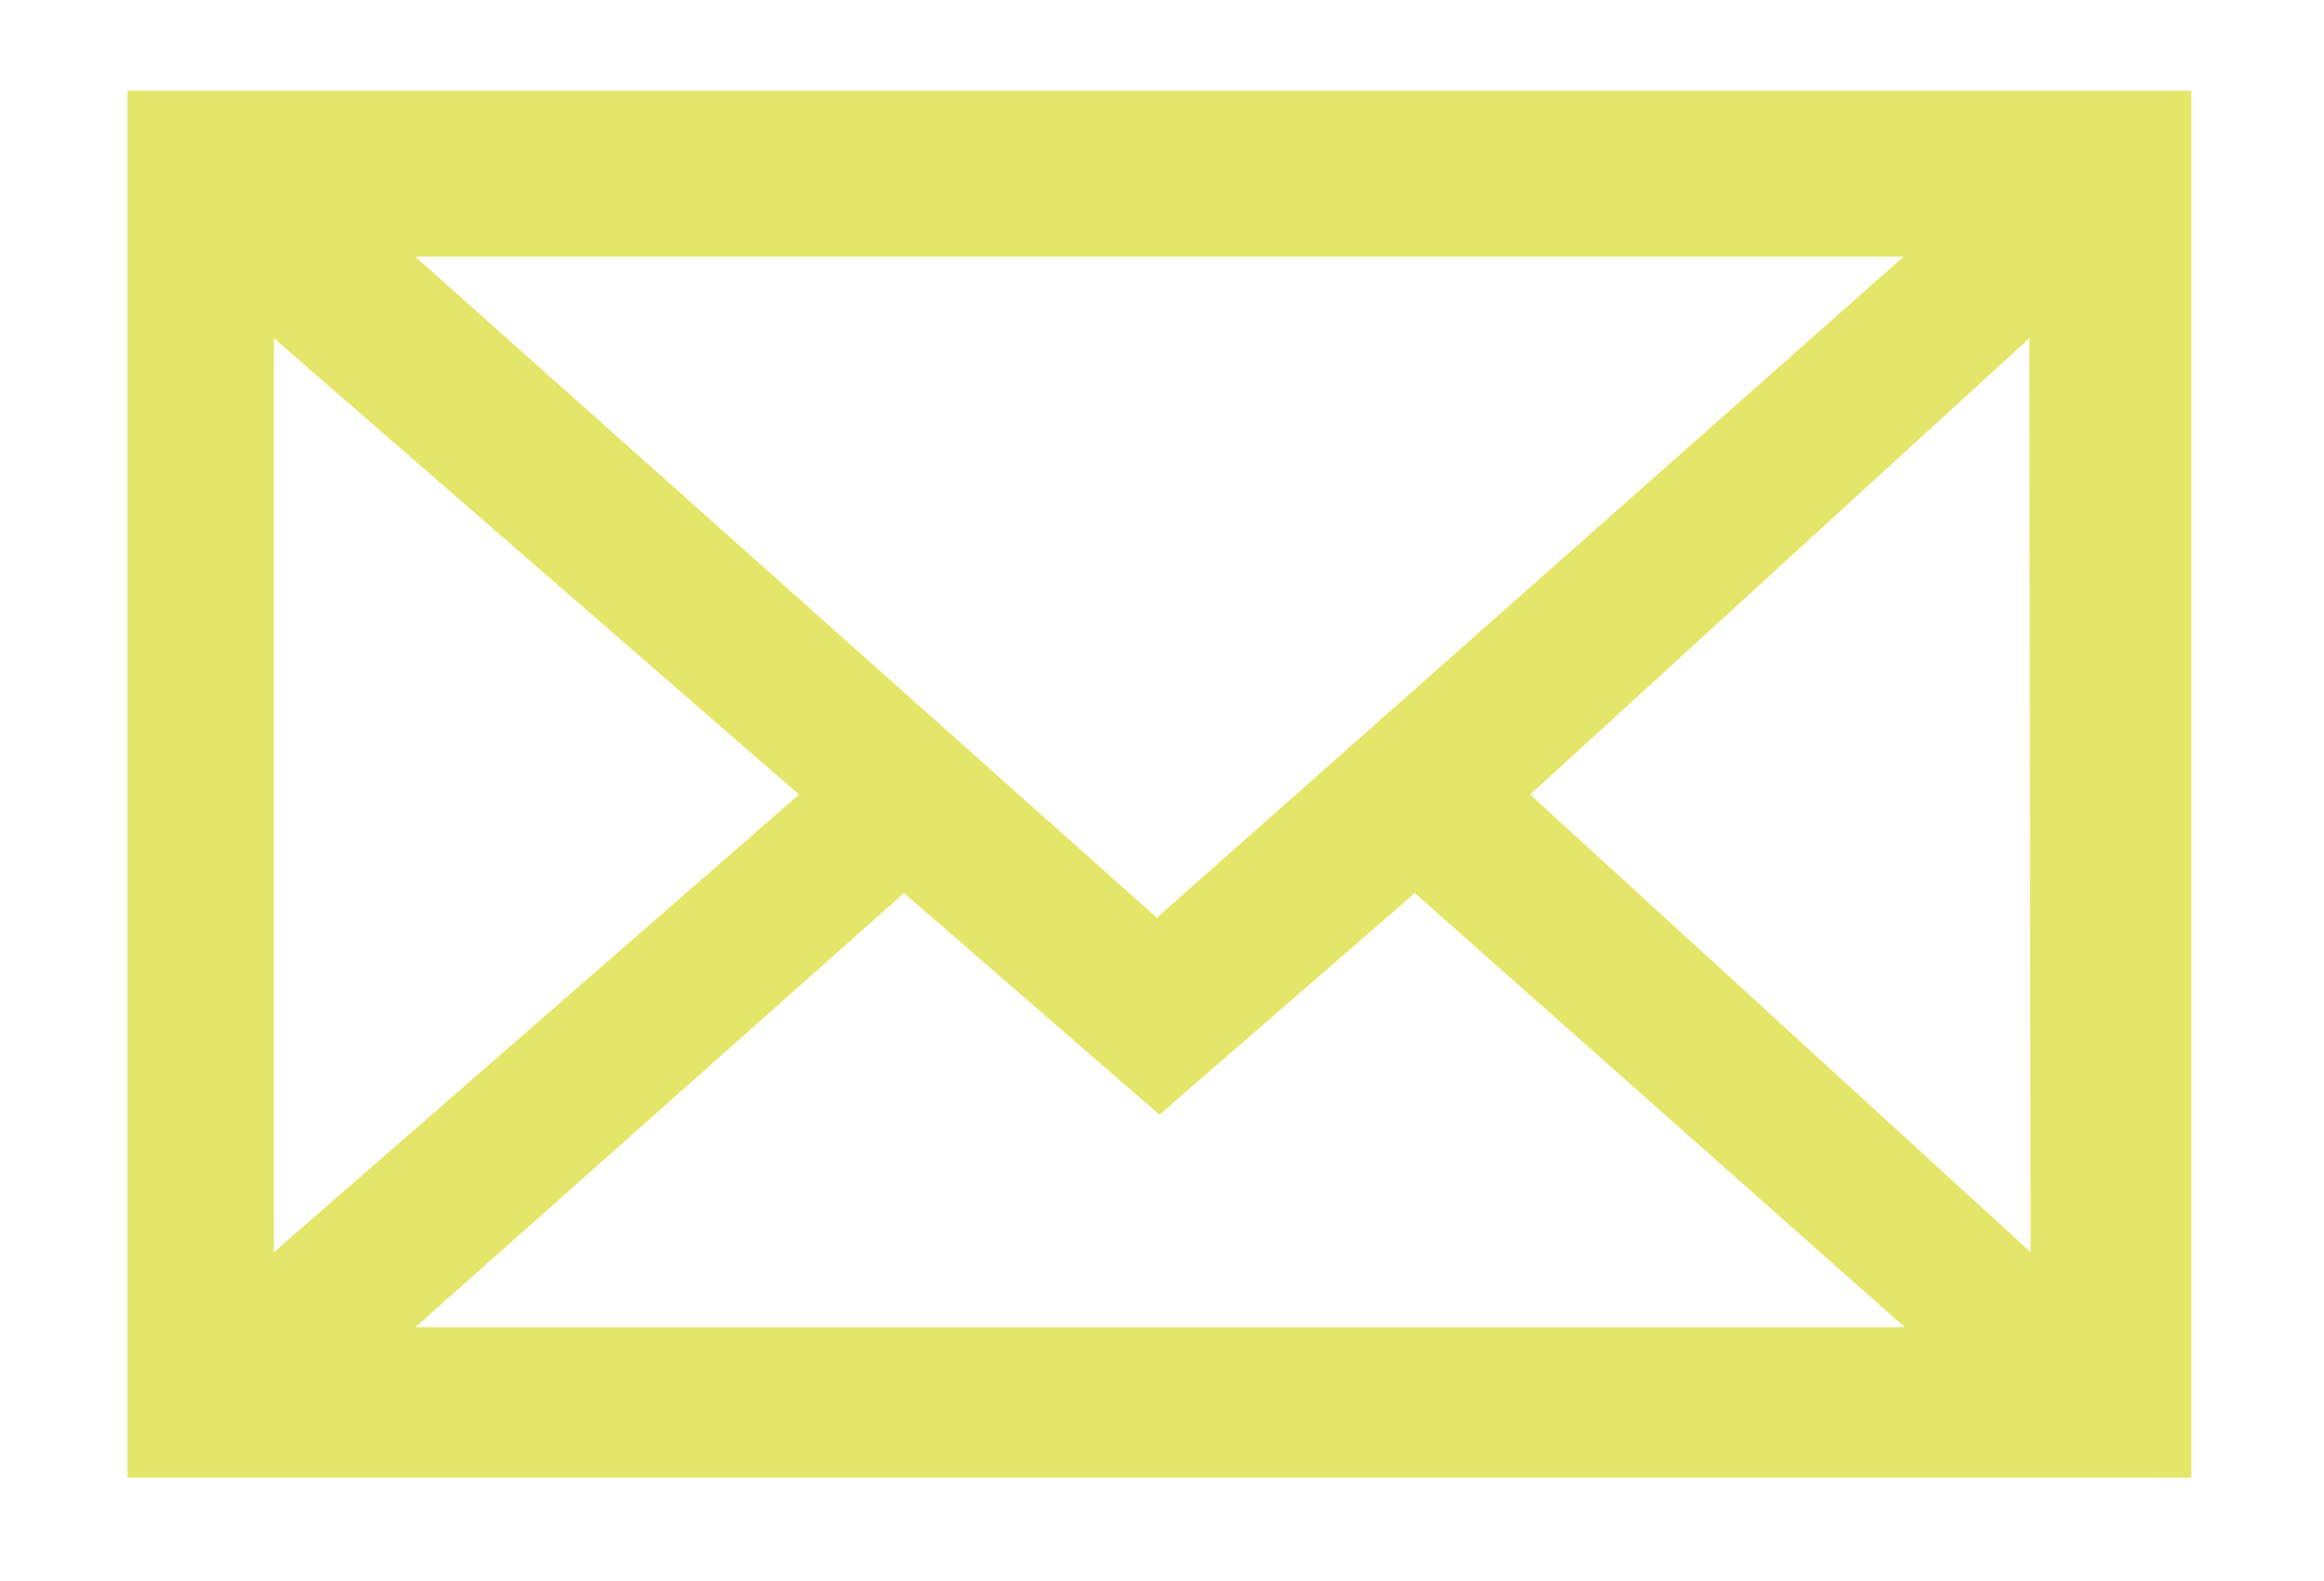
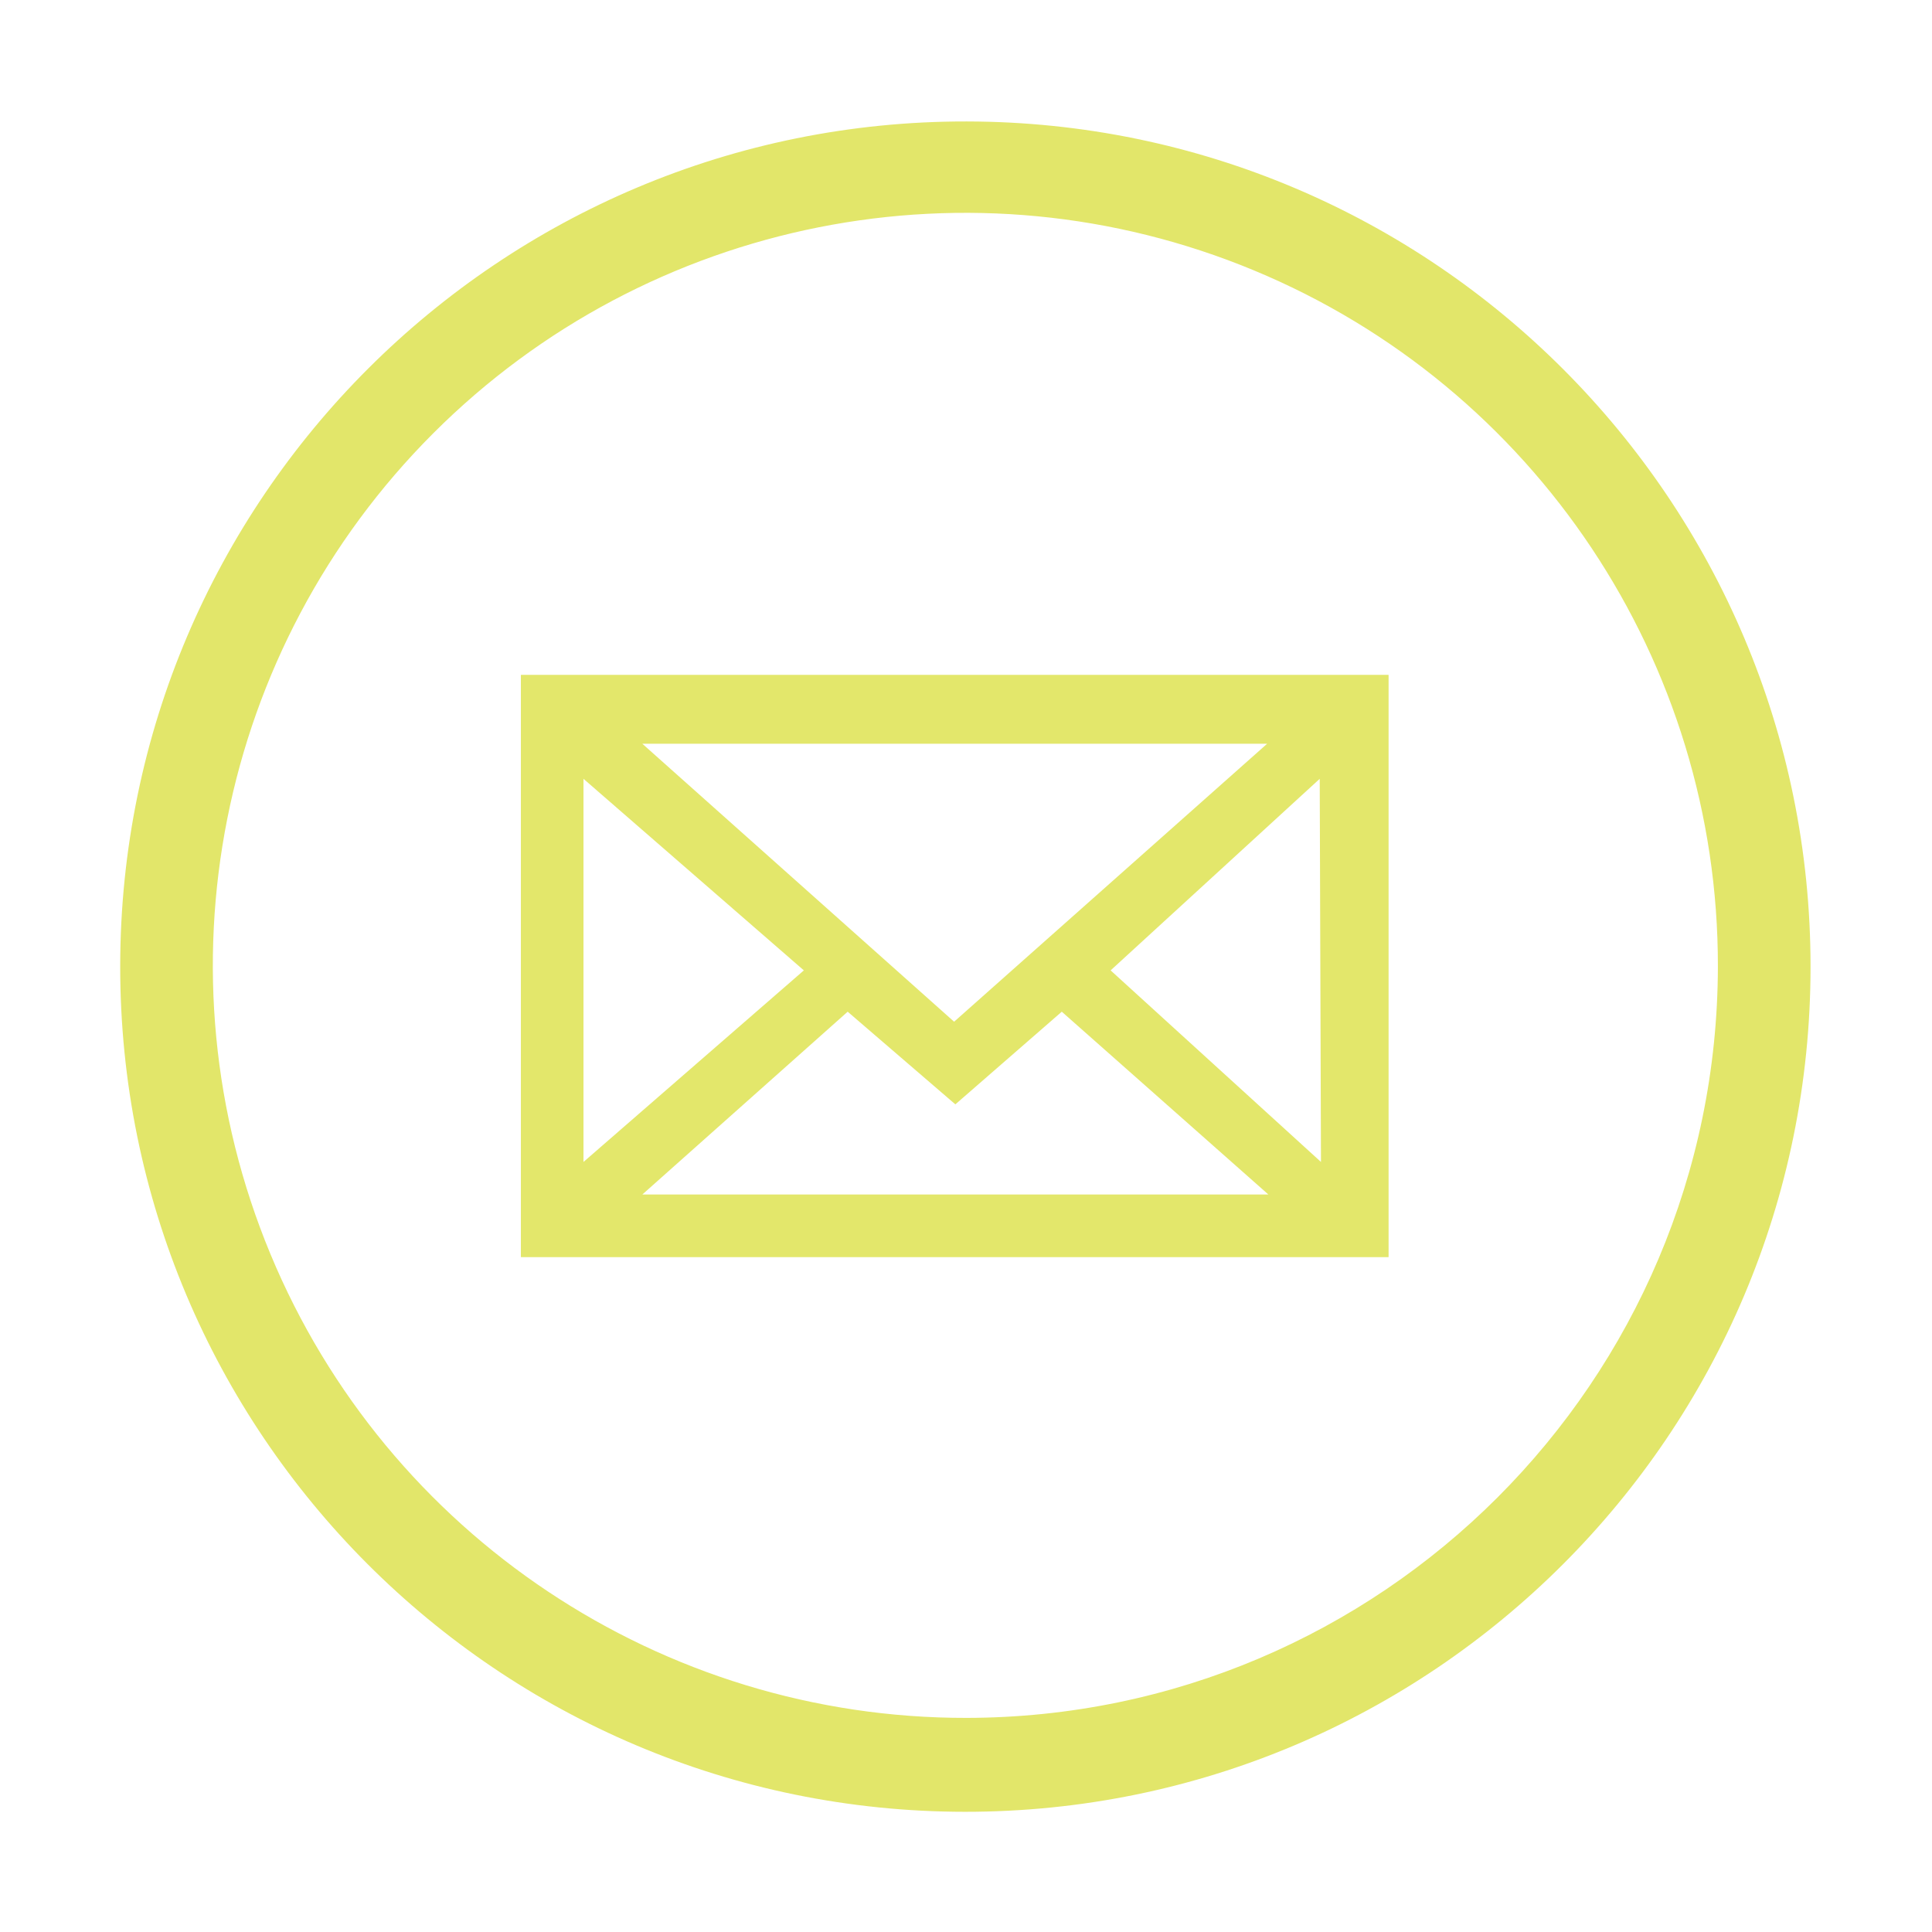
- <svg xmlns="http://www.w3.org/2000/svg" width="2.5in" height="1.7in" viewBox="0 0 179 121.9">
+ <svg xmlns="http://www.w3.org/2000/svg" id="instagram" width="2.1in" height="2.1in" viewBox="0 0 154.3 152.9">
  <g id="email">
-     <path d="M9.7,7V114H168.9V7Zm137,12.8-57.6,51-57.2-51ZM21,26.1,61.5,61.3,21,96.6Zm10.9,76.3L69.6,68.9,89.3,86l19.7-17.1,37.8,33.5Zm124.6-5.8L117.9,61.3l38.5-35.2Z" fill="#e3e668" />
+     <path d="M41.6,53.2V99.7h69.3V53.2Zm59.6,5.5-25,22.2L51.3,58.7ZM46.6,61.5,64.2,76.8,46.6,92.1Zm4.7,33.2L67.7,80.1l8.6,7.4,8.5-7.4,16.5,14.6Zm54.2-2.6L88.7,76.8l16.7-15.3Z" fill="#e3e76b" />
  </g>
+   <path d="M77.2,9a67.5,67.5,0,1,0,67.4,67.5A67.5,67.5,0,0,0,77.2,9Zm0,127.5a60.1,60.1,0,1,1,60-60A60.1,60.1,0,0,1,77.2,136.5Z" fill="#e2e66a" />
</svg>
